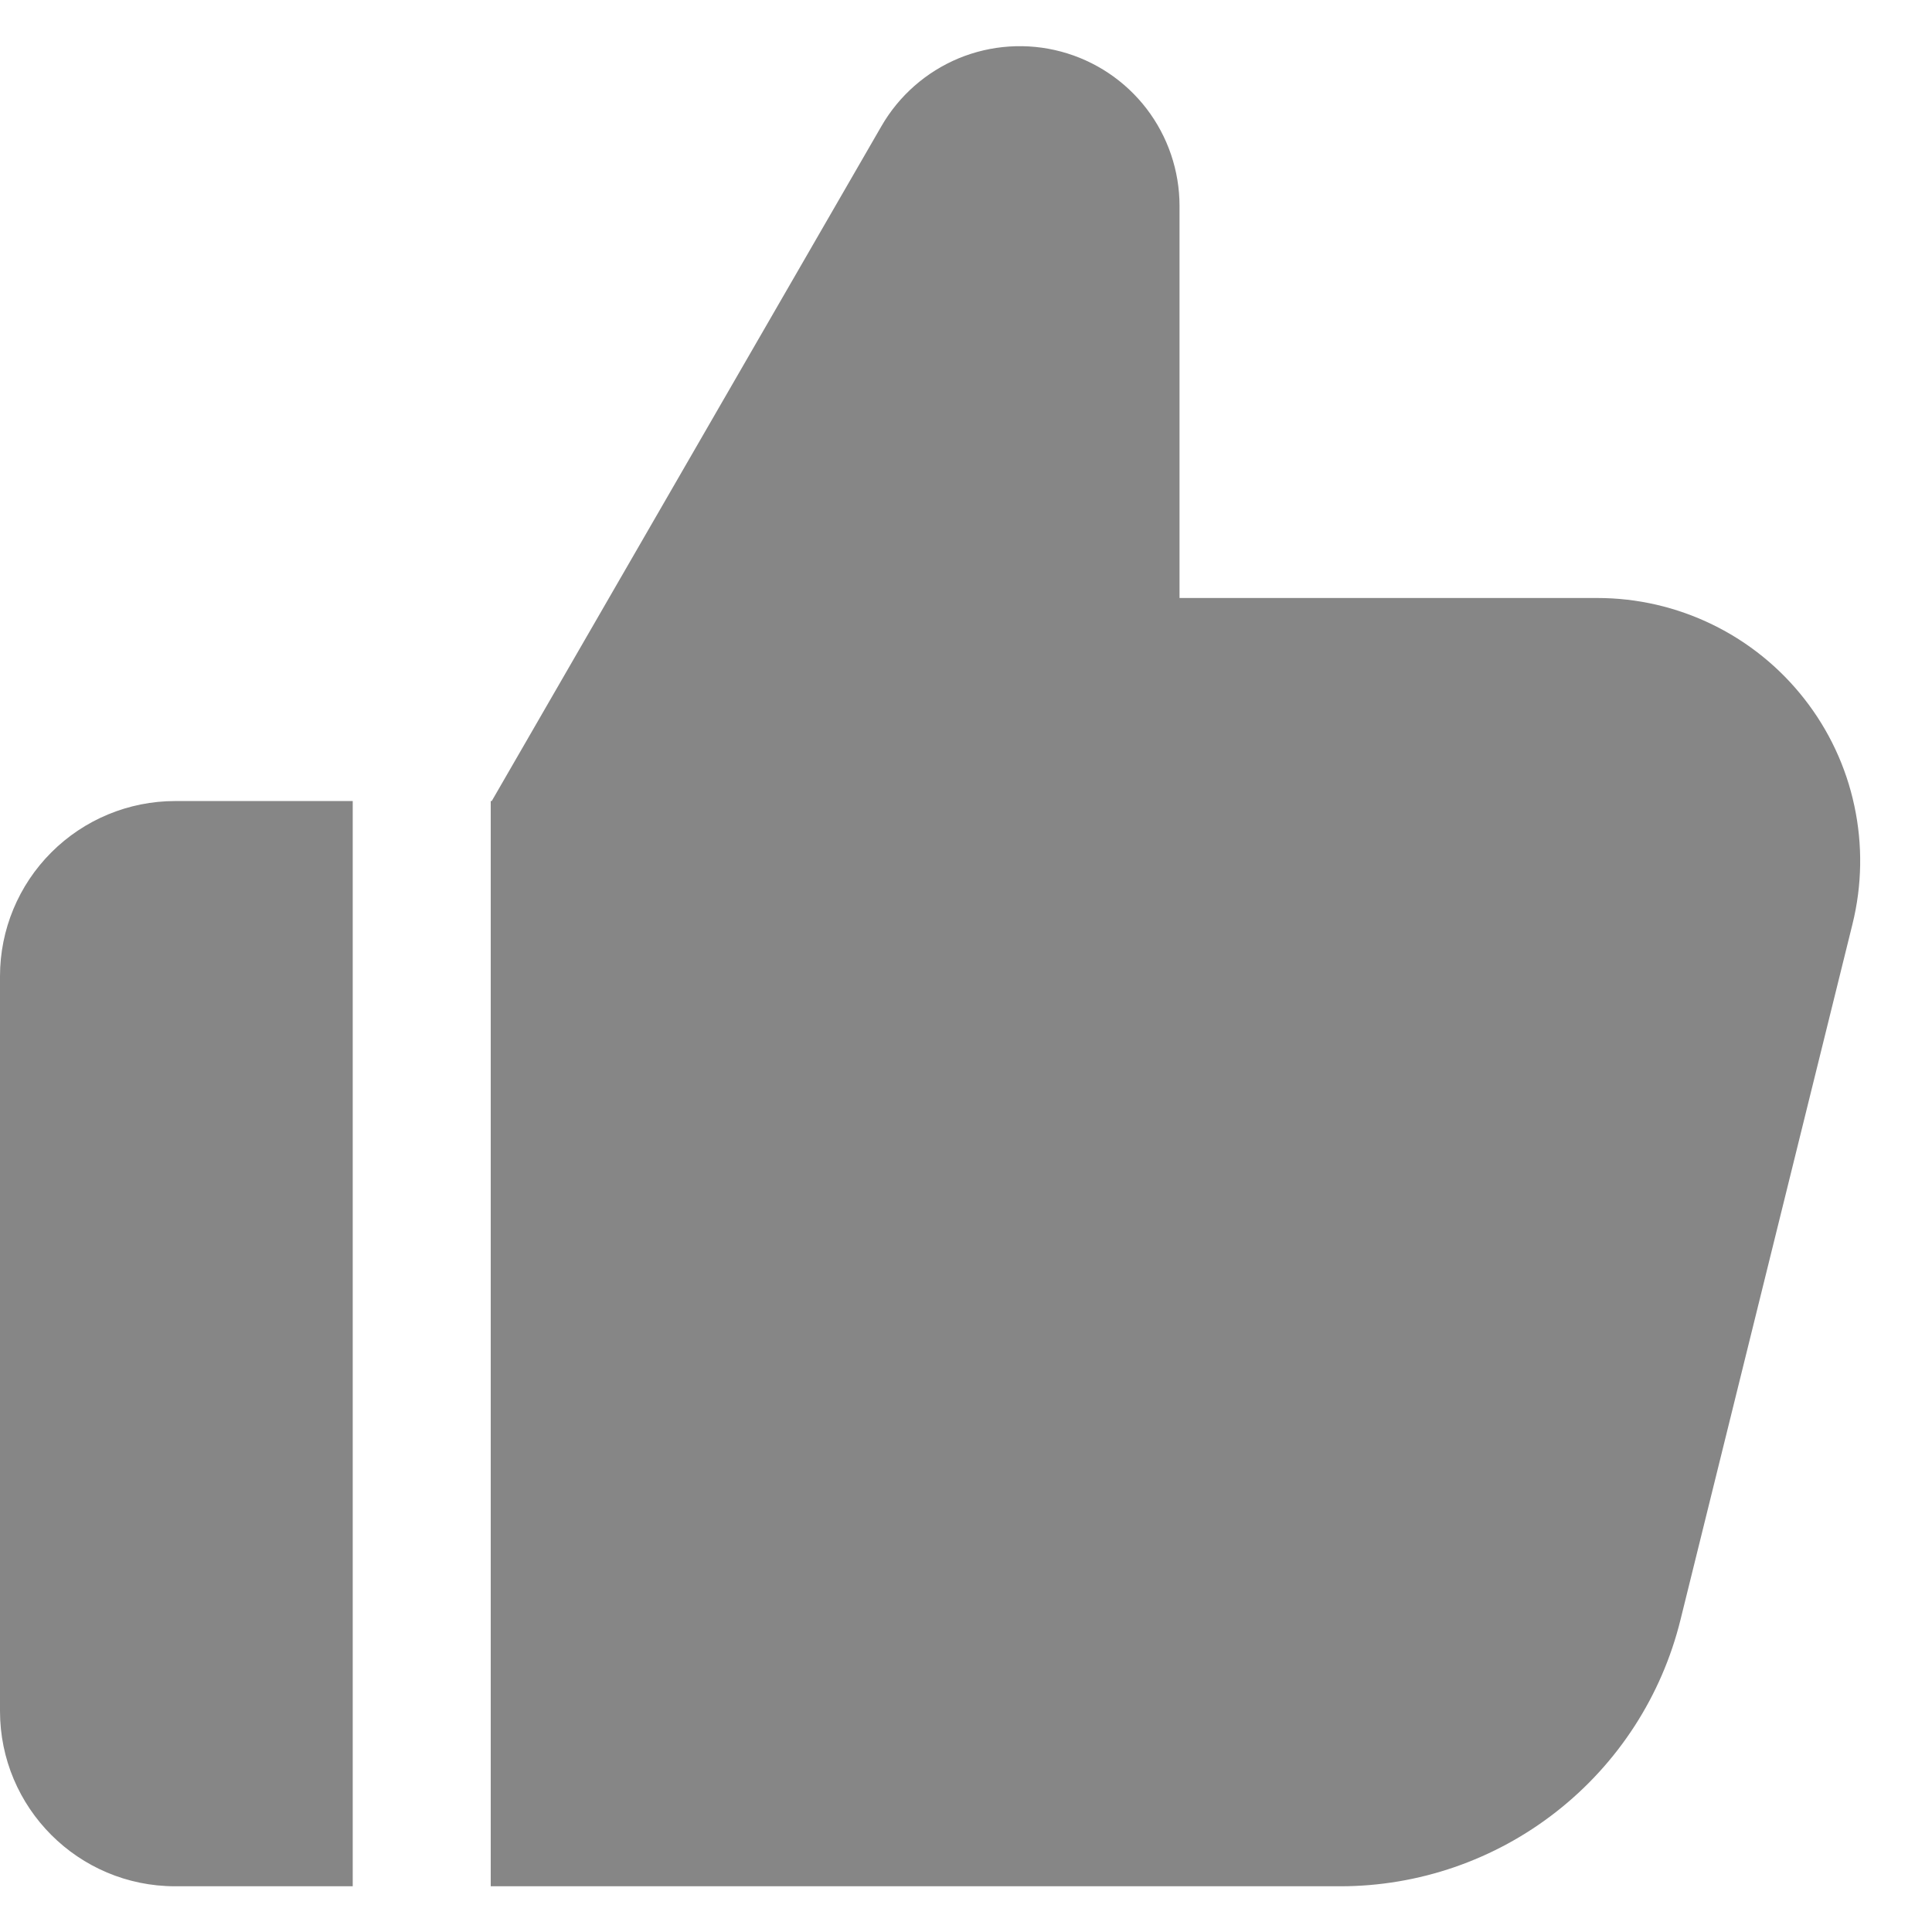
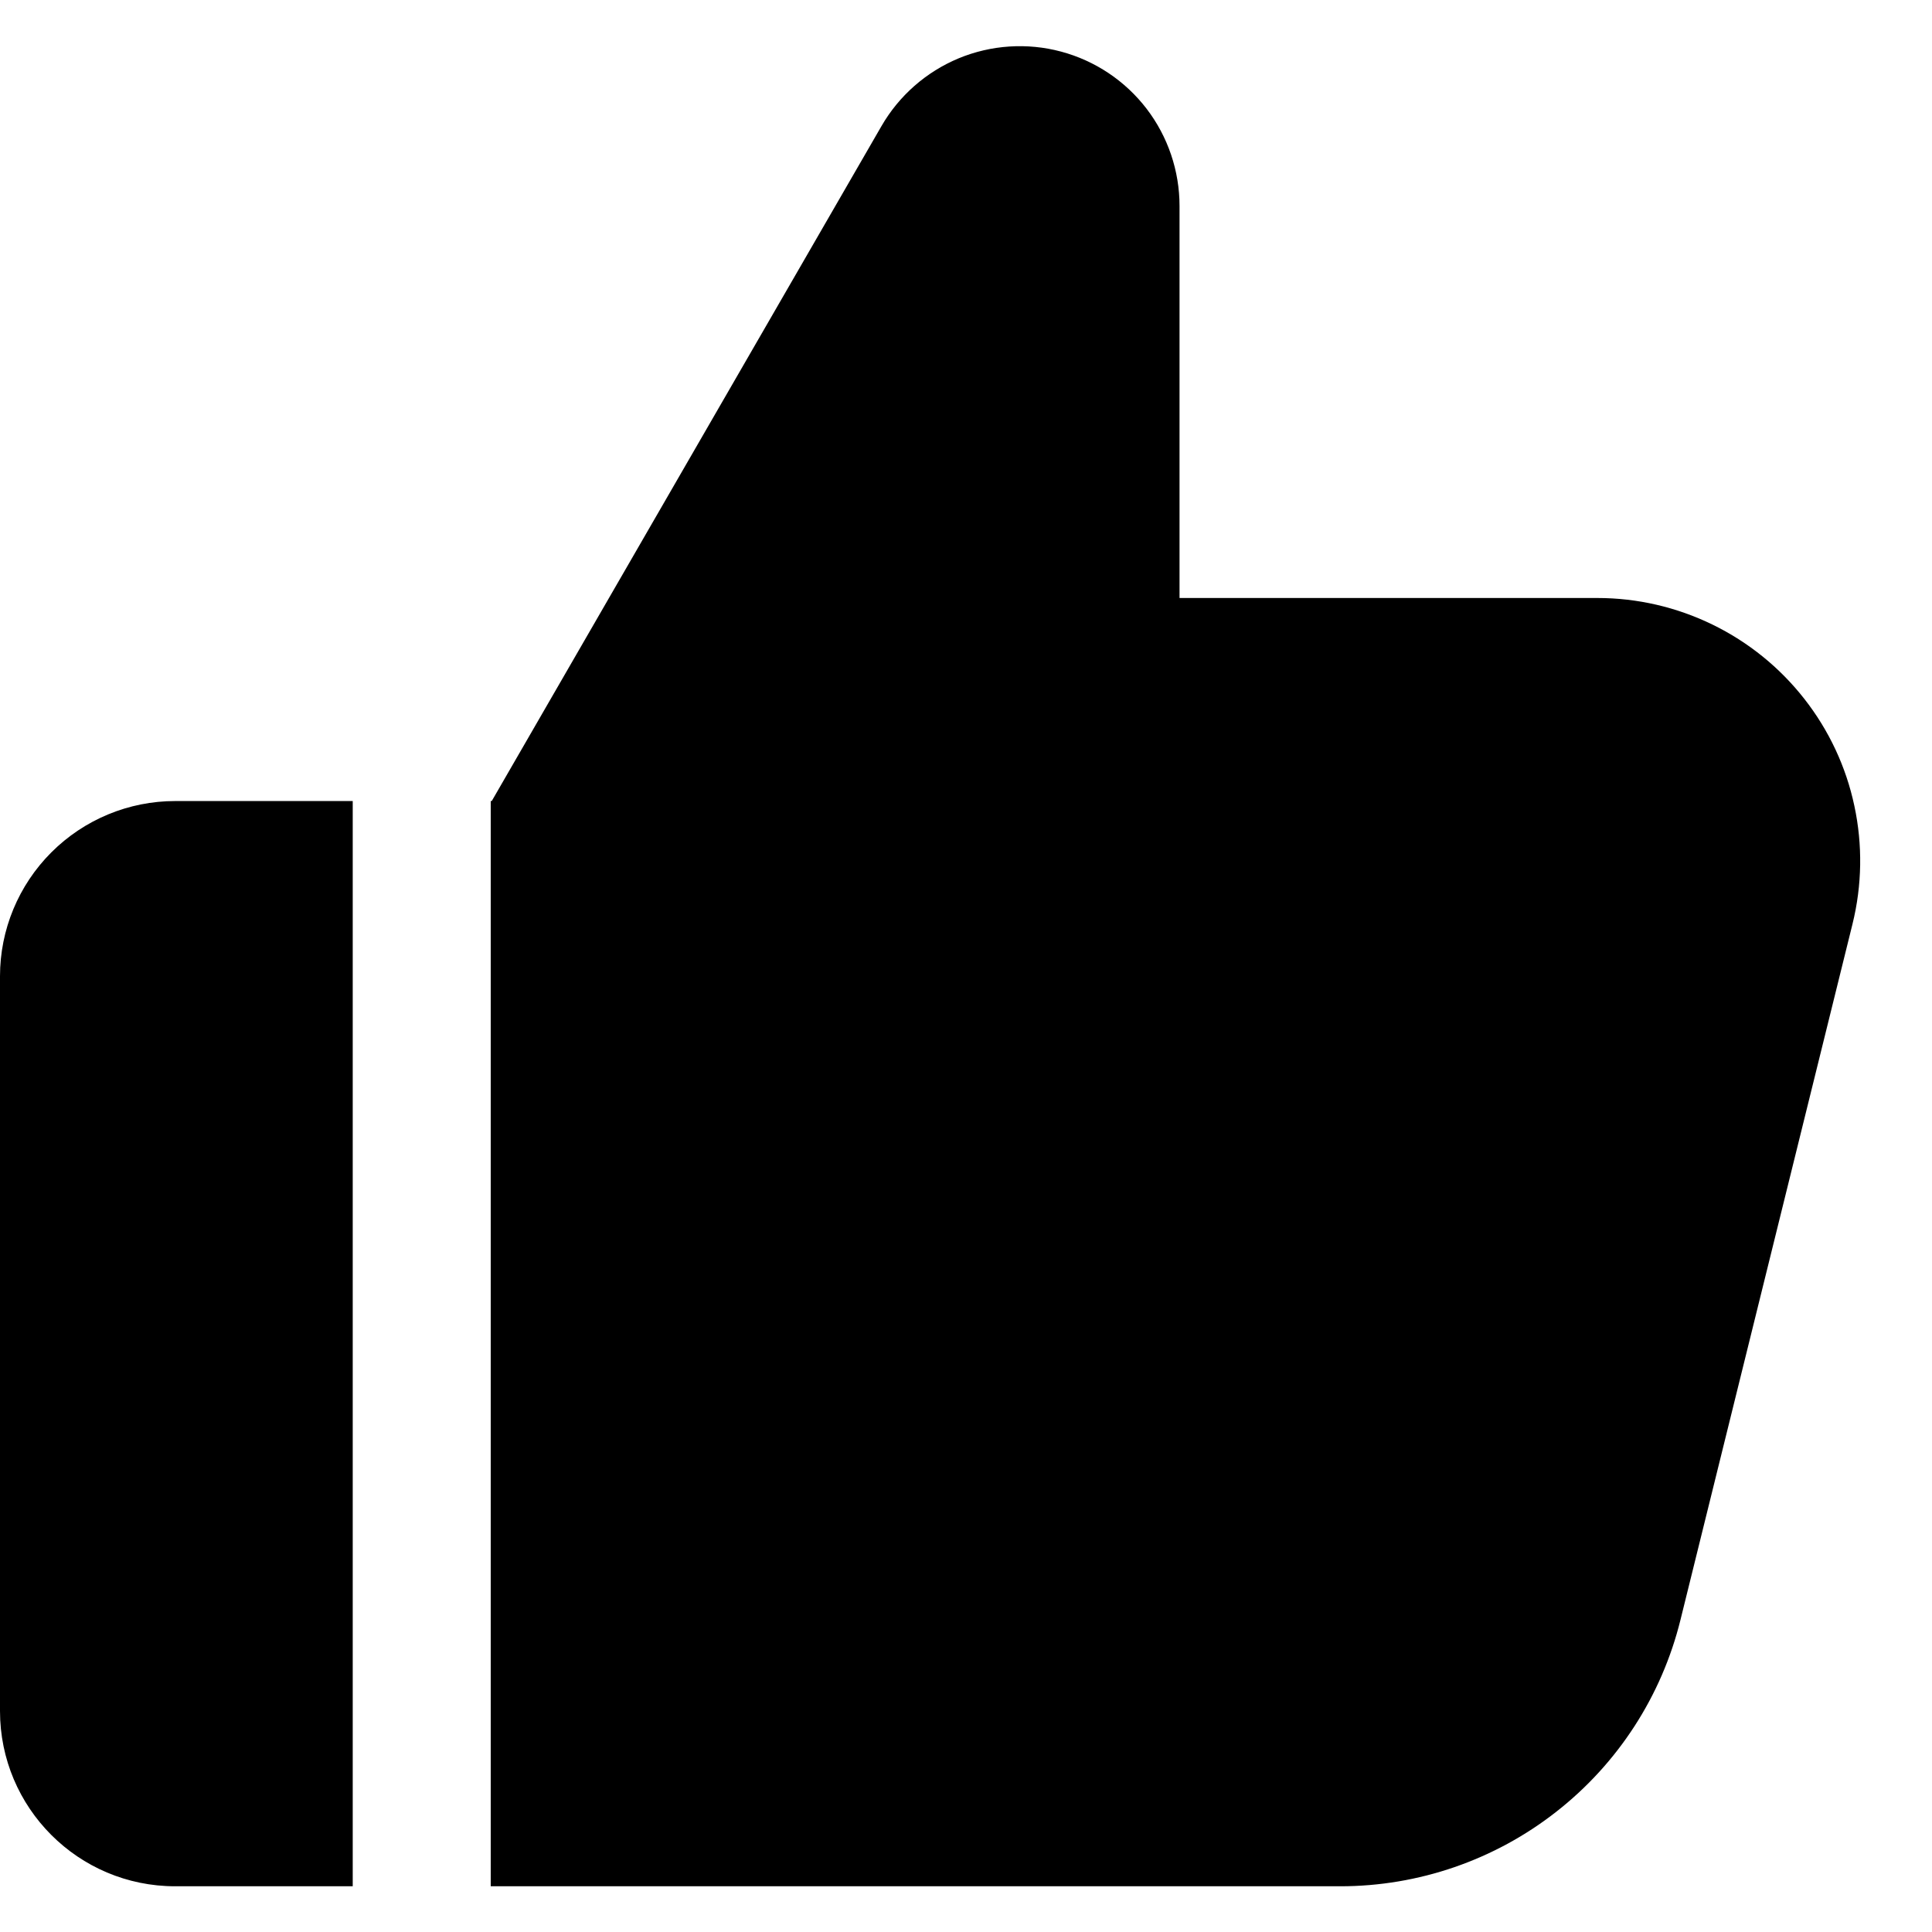
- <svg xmlns="http://www.w3.org/2000/svg" width="21" height="21" viewBox="0 0 21 21" fill="none">
-   <path id="Vector" fill-rule="evenodd" clip-rule="evenodd" d="M1.904 8.707C1.399 8.707 0.915 8.908 0.558 9.265C0.201 9.622 0 10.106 0 10.611V18.598C0 19.65 0.852 20.503 1.904 20.503H3.834V8.707H1.904ZM17.363 6.5H12.821V2.239C12.821 1.857 12.695 1.485 12.463 1.182C12.23 0.878 11.903 0.66 11.534 0.561C11.165 0.462 10.773 0.488 10.42 0.634C10.067 0.781 9.772 1.04 9.581 1.371L5.345 8.707H5.334V20.503H14.568C15.419 20.503 16.246 20.218 16.916 19.693C17.587 19.168 18.062 18.434 18.266 17.607L20.136 10.043C20.24 9.622 20.247 9.183 20.156 8.759C20.066 8.335 19.88 7.938 19.612 7.596C19.345 7.255 19.004 6.979 18.614 6.789C18.224 6.599 17.797 6.5 17.363 6.5Z" fill="#868686" />
+ <svg xmlns="http://www.w3.org/2000/svg" width="21" height="21" viewBox="0 0 21 21" fill="current">
+   <path id="Vector" fill-rule="evenodd" clip-rule="evenodd" d="M1.904 8.707C1.399 8.707 0.915 8.908 0.558 9.265C0.201 9.622 0 10.106 0 10.611V18.598C0 19.65 0.852 20.503 1.904 20.503H3.834V8.707H1.904ZM17.363 6.5H12.821V2.239C12.821 1.857 12.695 1.485 12.463 1.182C12.23 0.878 11.903 0.66 11.534 0.561C11.165 0.462 10.773 0.488 10.42 0.634C10.067 0.781 9.772 1.04 9.581 1.371L5.345 8.707H5.334V20.503H14.568C15.419 20.503 16.246 20.218 16.916 19.693C17.587 19.168 18.062 18.434 18.266 17.607L20.136 10.043C20.24 9.622 20.247 9.183 20.156 8.759C20.066 8.335 19.88 7.938 19.612 7.596C19.345 7.255 19.004 6.979 18.614 6.789C18.224 6.599 17.797 6.5 17.363 6.5Z" fill="current" />
</svg>
